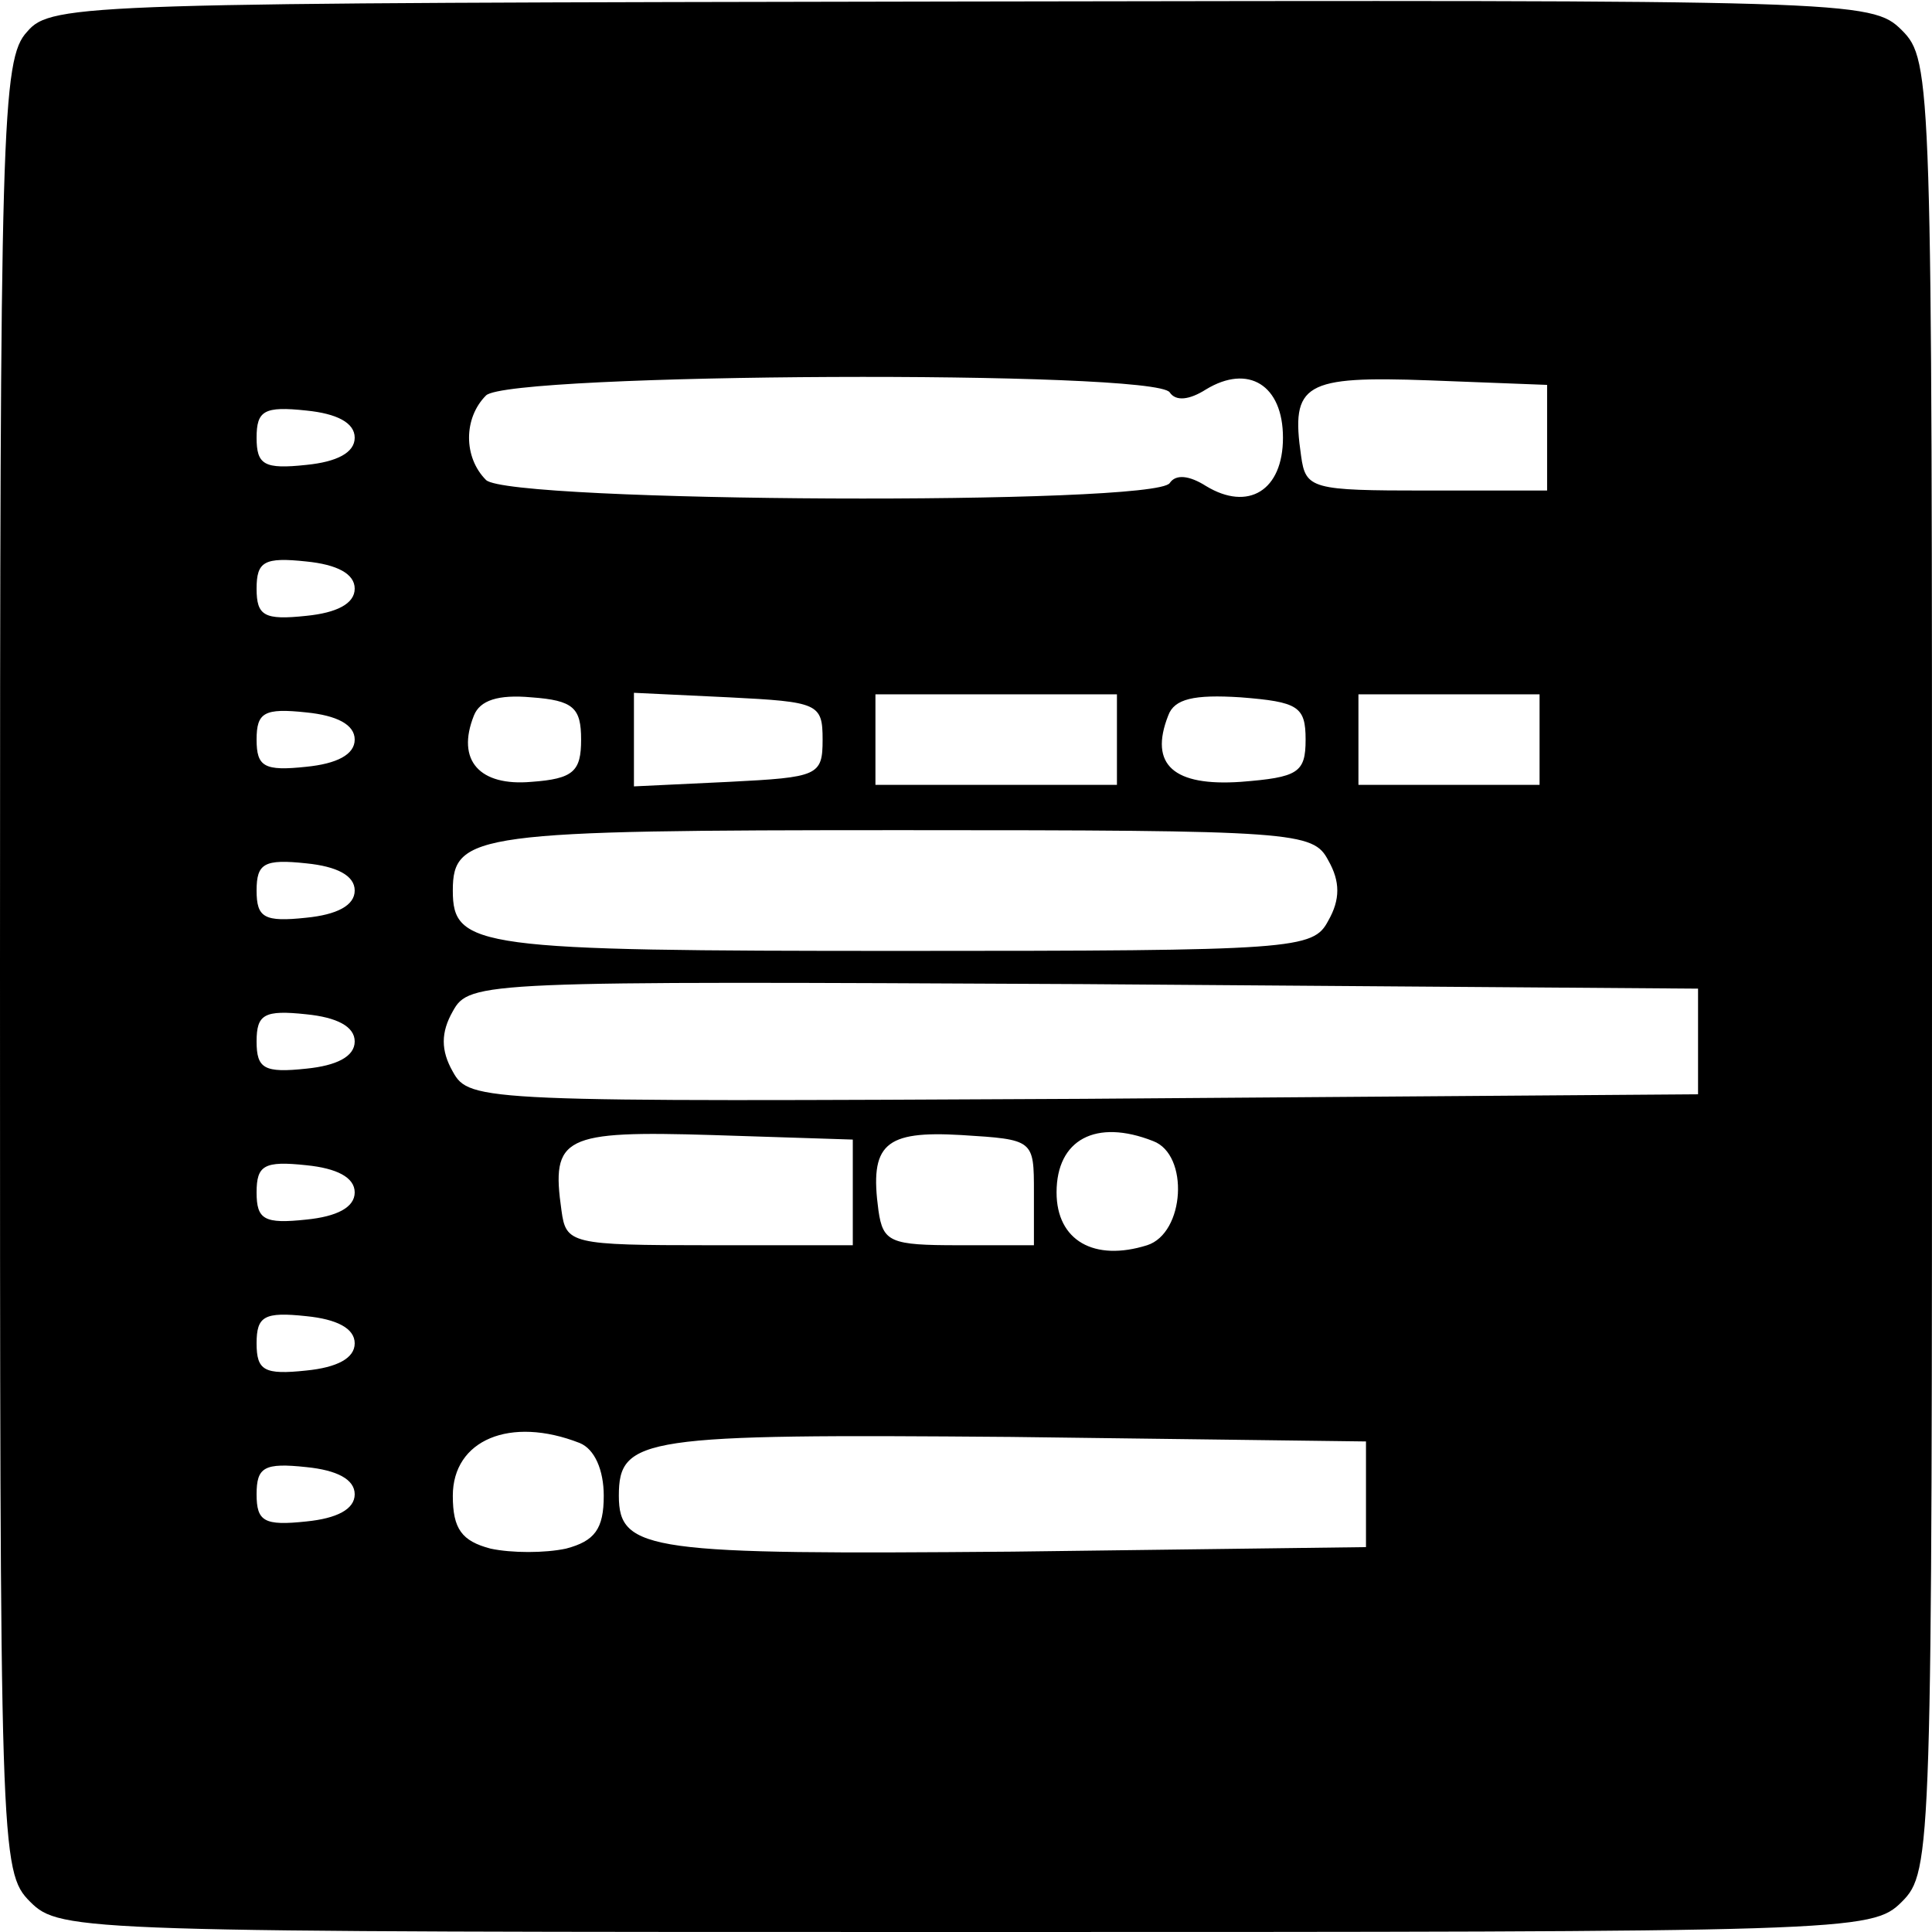
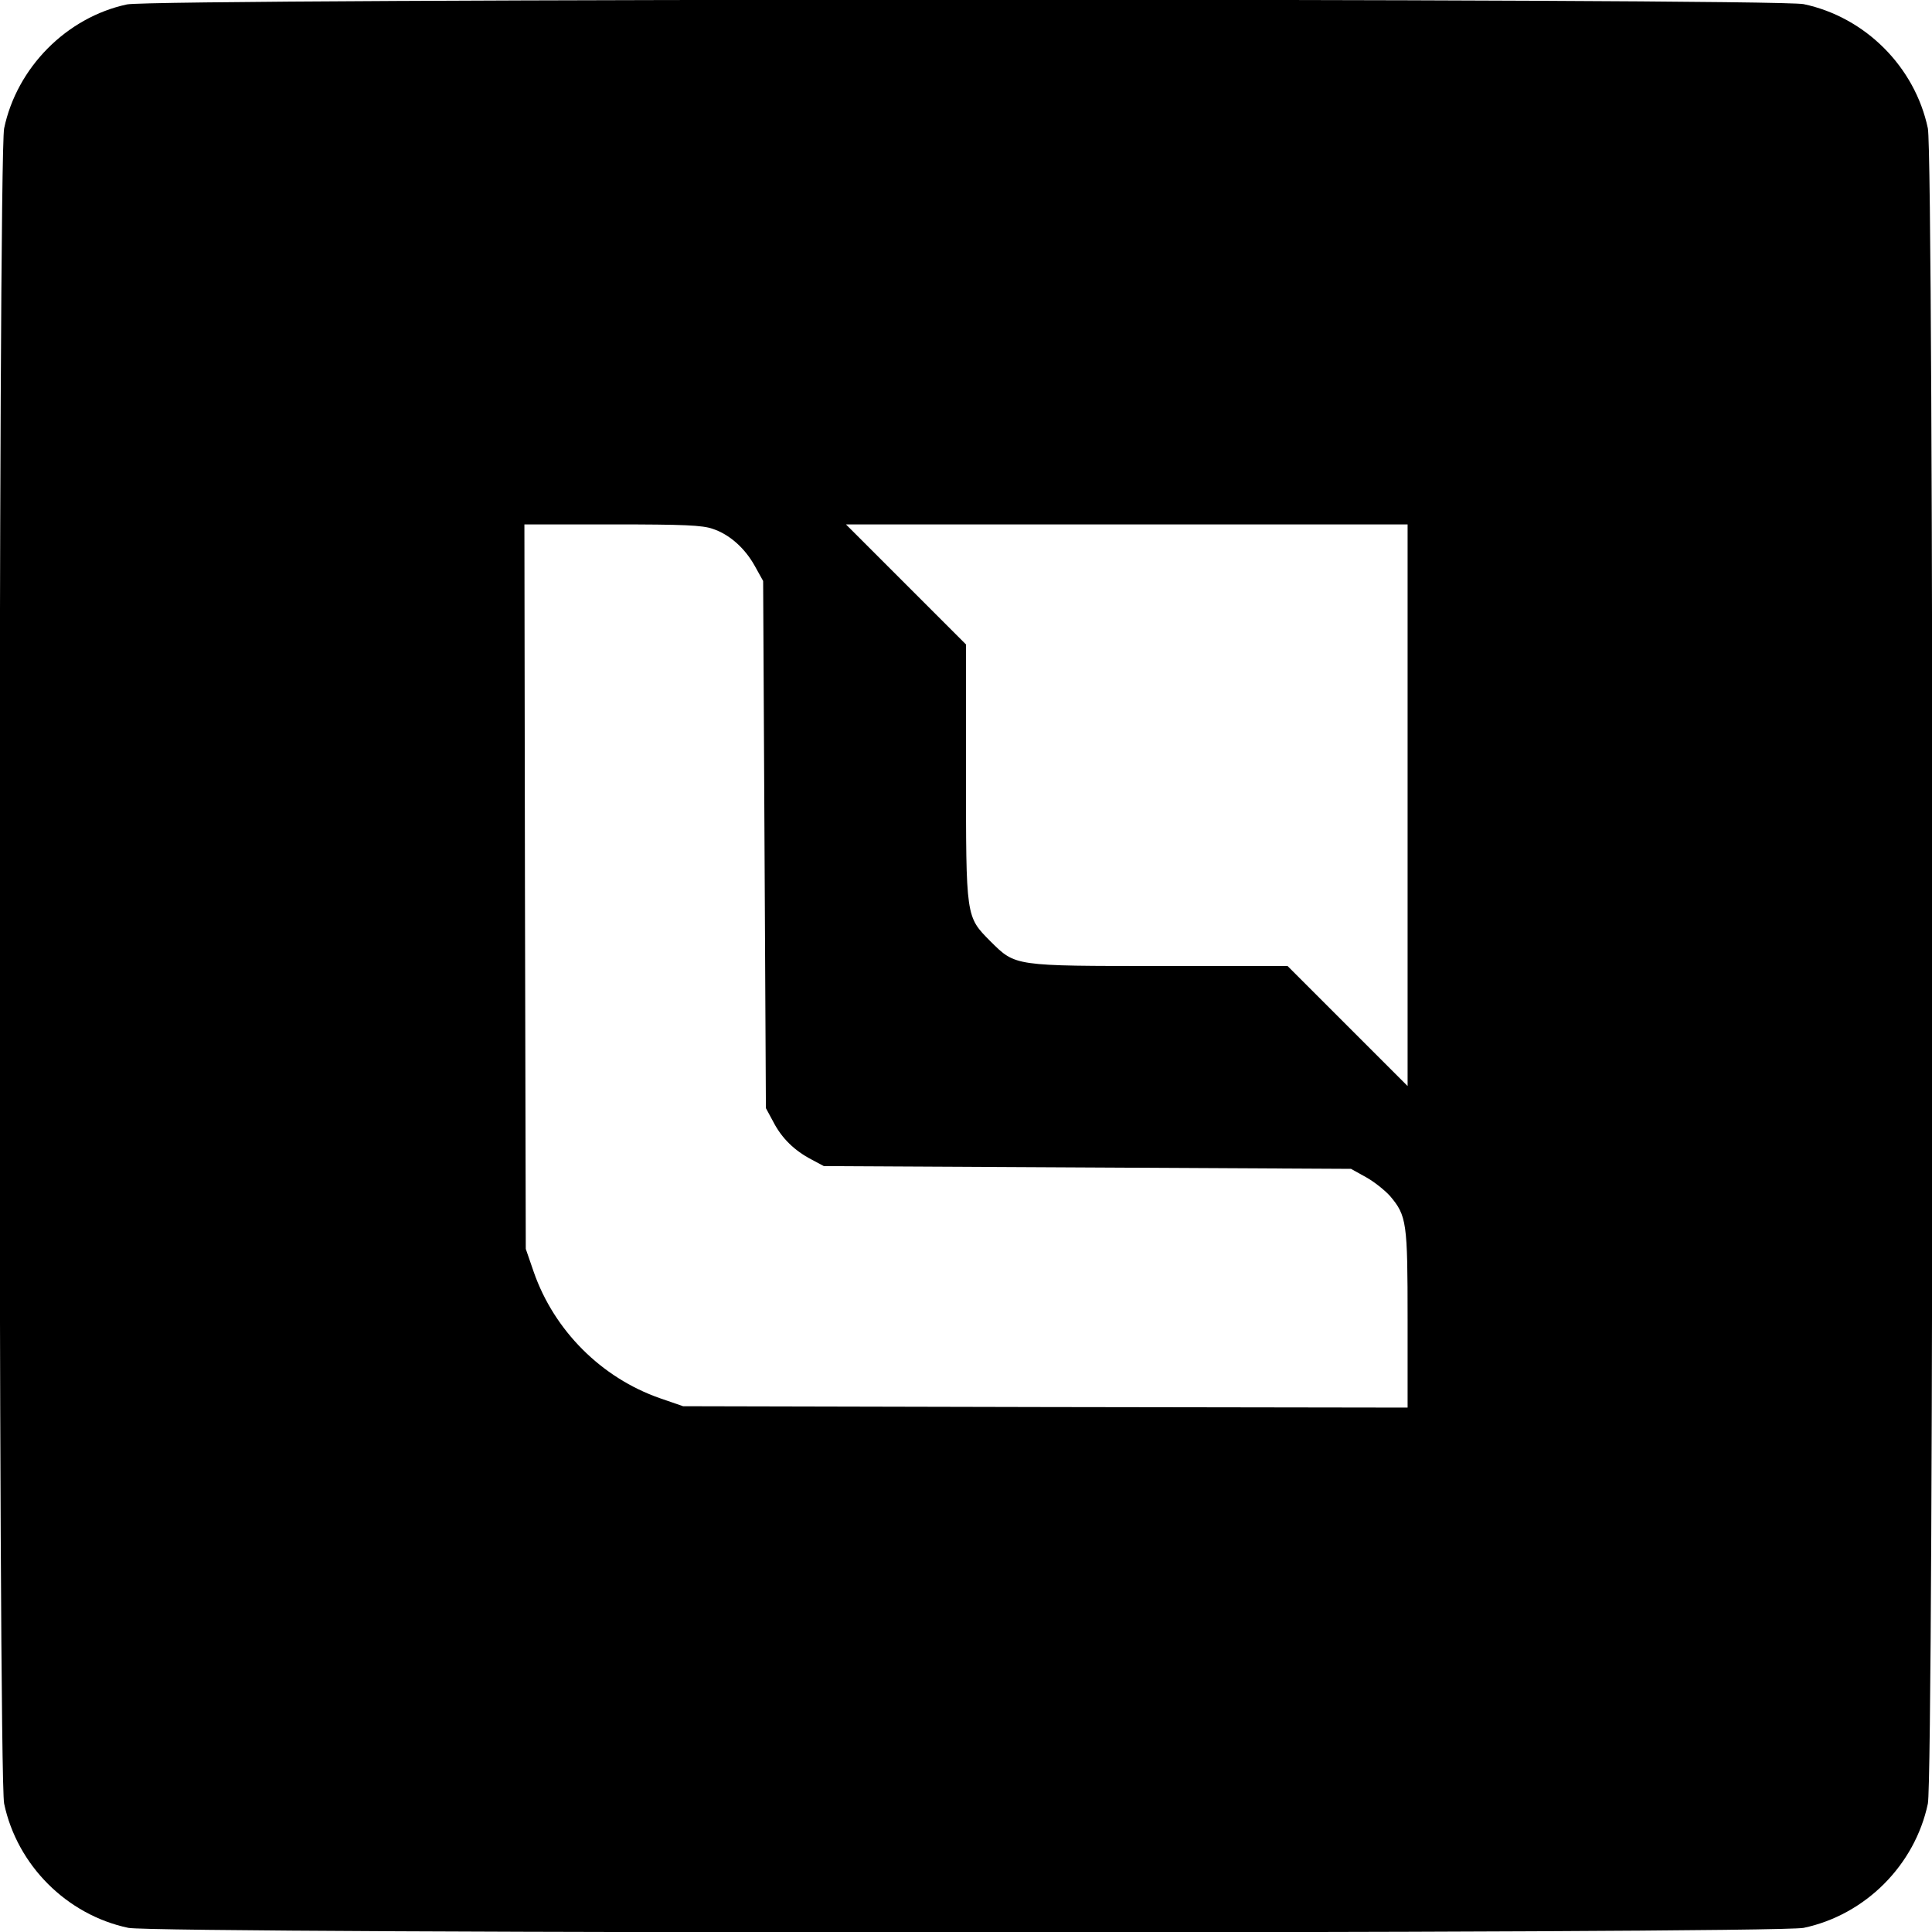
- <svg xmlns="http://www.w3.org/2000/svg" version="1.0" width="128pt" height="128pt" viewBox="0 0 128 128" preserveAspectRatio="xMidYMid meet">
-   <g transform="translate(0,128) scale(0.1,-0.1)" fill="#000000" stroke="none">
-     <path d="M18 1259 c-17 -18 -18 -62 -18 -619 0 -587 0 -600 20 -620 20 -20 33 -20 620 -20 587 0 600 0 620 20 20 20 20 33 20 620 0 587 0 600 -20 620 -20 20 -33 20 -622 19 -581 -1 -604 -1 -620 -20z m757 -239 c4 -6 13 -5 24 2 28 17 51 3 51 -32 0 -35 -23 -49 -51 -32 -11 7 -20 8 -24 2 -9 -15 -438 -13 -453 2 -15 15 -15 41 0 56 15 15 444 17 453 2z m250 -30 l0 -35 -80 0 c-76 0 -80 1 -83 23 -7 48 2 53 85 50 l78 -3 0 -35z m-790 0 c0 -10 -12 -16 -32 -18 -28 -3 -33 0 -33 18 0 18 5 21 33 18 20 -2 32 -8 32 -18z m0 -100 c0 -10 -12 -16 -32 -18 -28 -3 -33 0 -33 18 0 18 5 21 33 18 20 -2 32 -8 32 -18z m150 -100 c0 -21 -5 -26 -33 -28 -34 -3 -50 14 -38 44 4 10 16 14 38 12 28 -2 33 -7 33 -28z m160 0 c0 -24 -3 -25 -62 -28 l-63 -3 0 31 0 31 63 -3 c59 -3 62 -4 62 -28z m195 0 l0 -30 -80 0 -80 0 0 30 0 30 80 0 80 0 0 -30z m125 0 c0 -22 -5 -25 -43 -28 -44 -3 -61 11 -48 44 4 11 17 14 48 12 38 -3 43 -6 43 -28z m155 0 l0 -30 -60 0 -60 0 0 30 0 30 60 0 60 0 0 -30z m-785 0 c0 -10 -12 -16 -32 -18 -28 -3 -33 0 -33 18 0 18 5 21 33 18 20 -2 32 -8 32 -18z m645 -80 c8 -14 8 -26 0 -40 -10 -19 -21 -20 -283 -20 -281 0 -297 2 -297 40 0 38 16 40 297 40 262 0 273 -1 283 -20z m-645 -20 c0 -10 -12 -16 -32 -18 -28 -3 -33 0 -33 18 0 18 5 21 33 18 20 -2 32 -8 32 -18z m890 -100 l0 -35 -407 -3 c-399 -2 -407 -2 -418 18 -8 14 -8 26 0 40 11 20 19 20 418 18 l407 -3 0 -35z m-890 0 c0 -10 -12 -16 -32 -18 -28 -3 -33 0 -33 18 0 18 5 21 33 18 20 -2 32 -8 32 -18z m330 -100 l0 -35 -95 0 c-92 0 -95 1 -98 23 -7 49 1 53 100 50 l93 -3 0 -35z m120 0 l0 -35 -50 0 c-45 0 -50 2 -53 23 -6 44 4 53 55 50 48 -3 48 -3 48 -38z m79 34 c24 -9 21 -61 -4 -69 -35 -11 -60 3 -60 35 0 35 26 49 64 34z m-529 -34 c0 -10 -12 -16 -32 -18 -28 -3 -33 0 -33 18 0 18 5 21 33 18 20 -2 32 -8 32 -18z m0 -100 c0 -10 -12 -16 -32 -18 -28 -3 -33 0 -33 18 0 18 5 21 33 18 20 -2 32 -8 32 -18z m149 -66 c10 -4 16 -18 16 -35 0 -22 -6 -30 -25 -35 -14 -3 -36 -3 -50 0 -19 5 -25 13 -25 35 0 37 38 53 84 35z m521 -34 l0 -35 -234 -3 c-240 -2 -261 0 -261 37 0 39 16 41 260 39 l235 -3 0 -35z m-670 0 c0 -10 -12 -16 -32 -18 -28 -3 -33 0 -33 18 0 18 5 21 33 18 20 -2 32 -8 32 -18z" />
+ <svg xmlns="http://www.w3.org/2000/svg" version="1.0" width="700pt" height="700pt" viewBox="0 0 700 700" preserveAspectRatio="xMidYMid meet">
+   <g transform="translate(0,700) scale(0.1,-0.1)" fill="#000000" stroke="none">
+     <path d="M460 6984 c-219 -47 -399 -229 -445 -449 -22 -106 -22 -5964 0 -6070 47 -223 227 -403 450 -450 106 -22 5964 -22 6070 0 223 47 403 227 450 450 22 106 22 5964 0 6070 -47 223 -227 403 -450 450 -103 22 -5975 21 -6075 -1z m2122 -1900 c61 -20 117 -70 153 -135 l30 -54 5 -955 5 -955 27 -50 c31 -60 77 -104 138 -136 l45 -24 955 -5 955 -5 54 -30 c29 -16 68 -47 87 -68 61 -72 64 -95 64 -449 l0 -318 -1312 2 -1313 3 -84 29 c-212 74 -383 245 -457 457 l-29 84 -3 1313 -2 1312 318 0 c262 0 327 -3 364 -16z m2518 -1001 l0 -1018 -218 218 -217 217 -456 0 c-537 0 -529 -1 -620 89 -90 91 -89 83 -89 620 l0 456 -217 217 -218 218 1018 0 1017 0 0 -1017z" />
  </g>
</svg>
